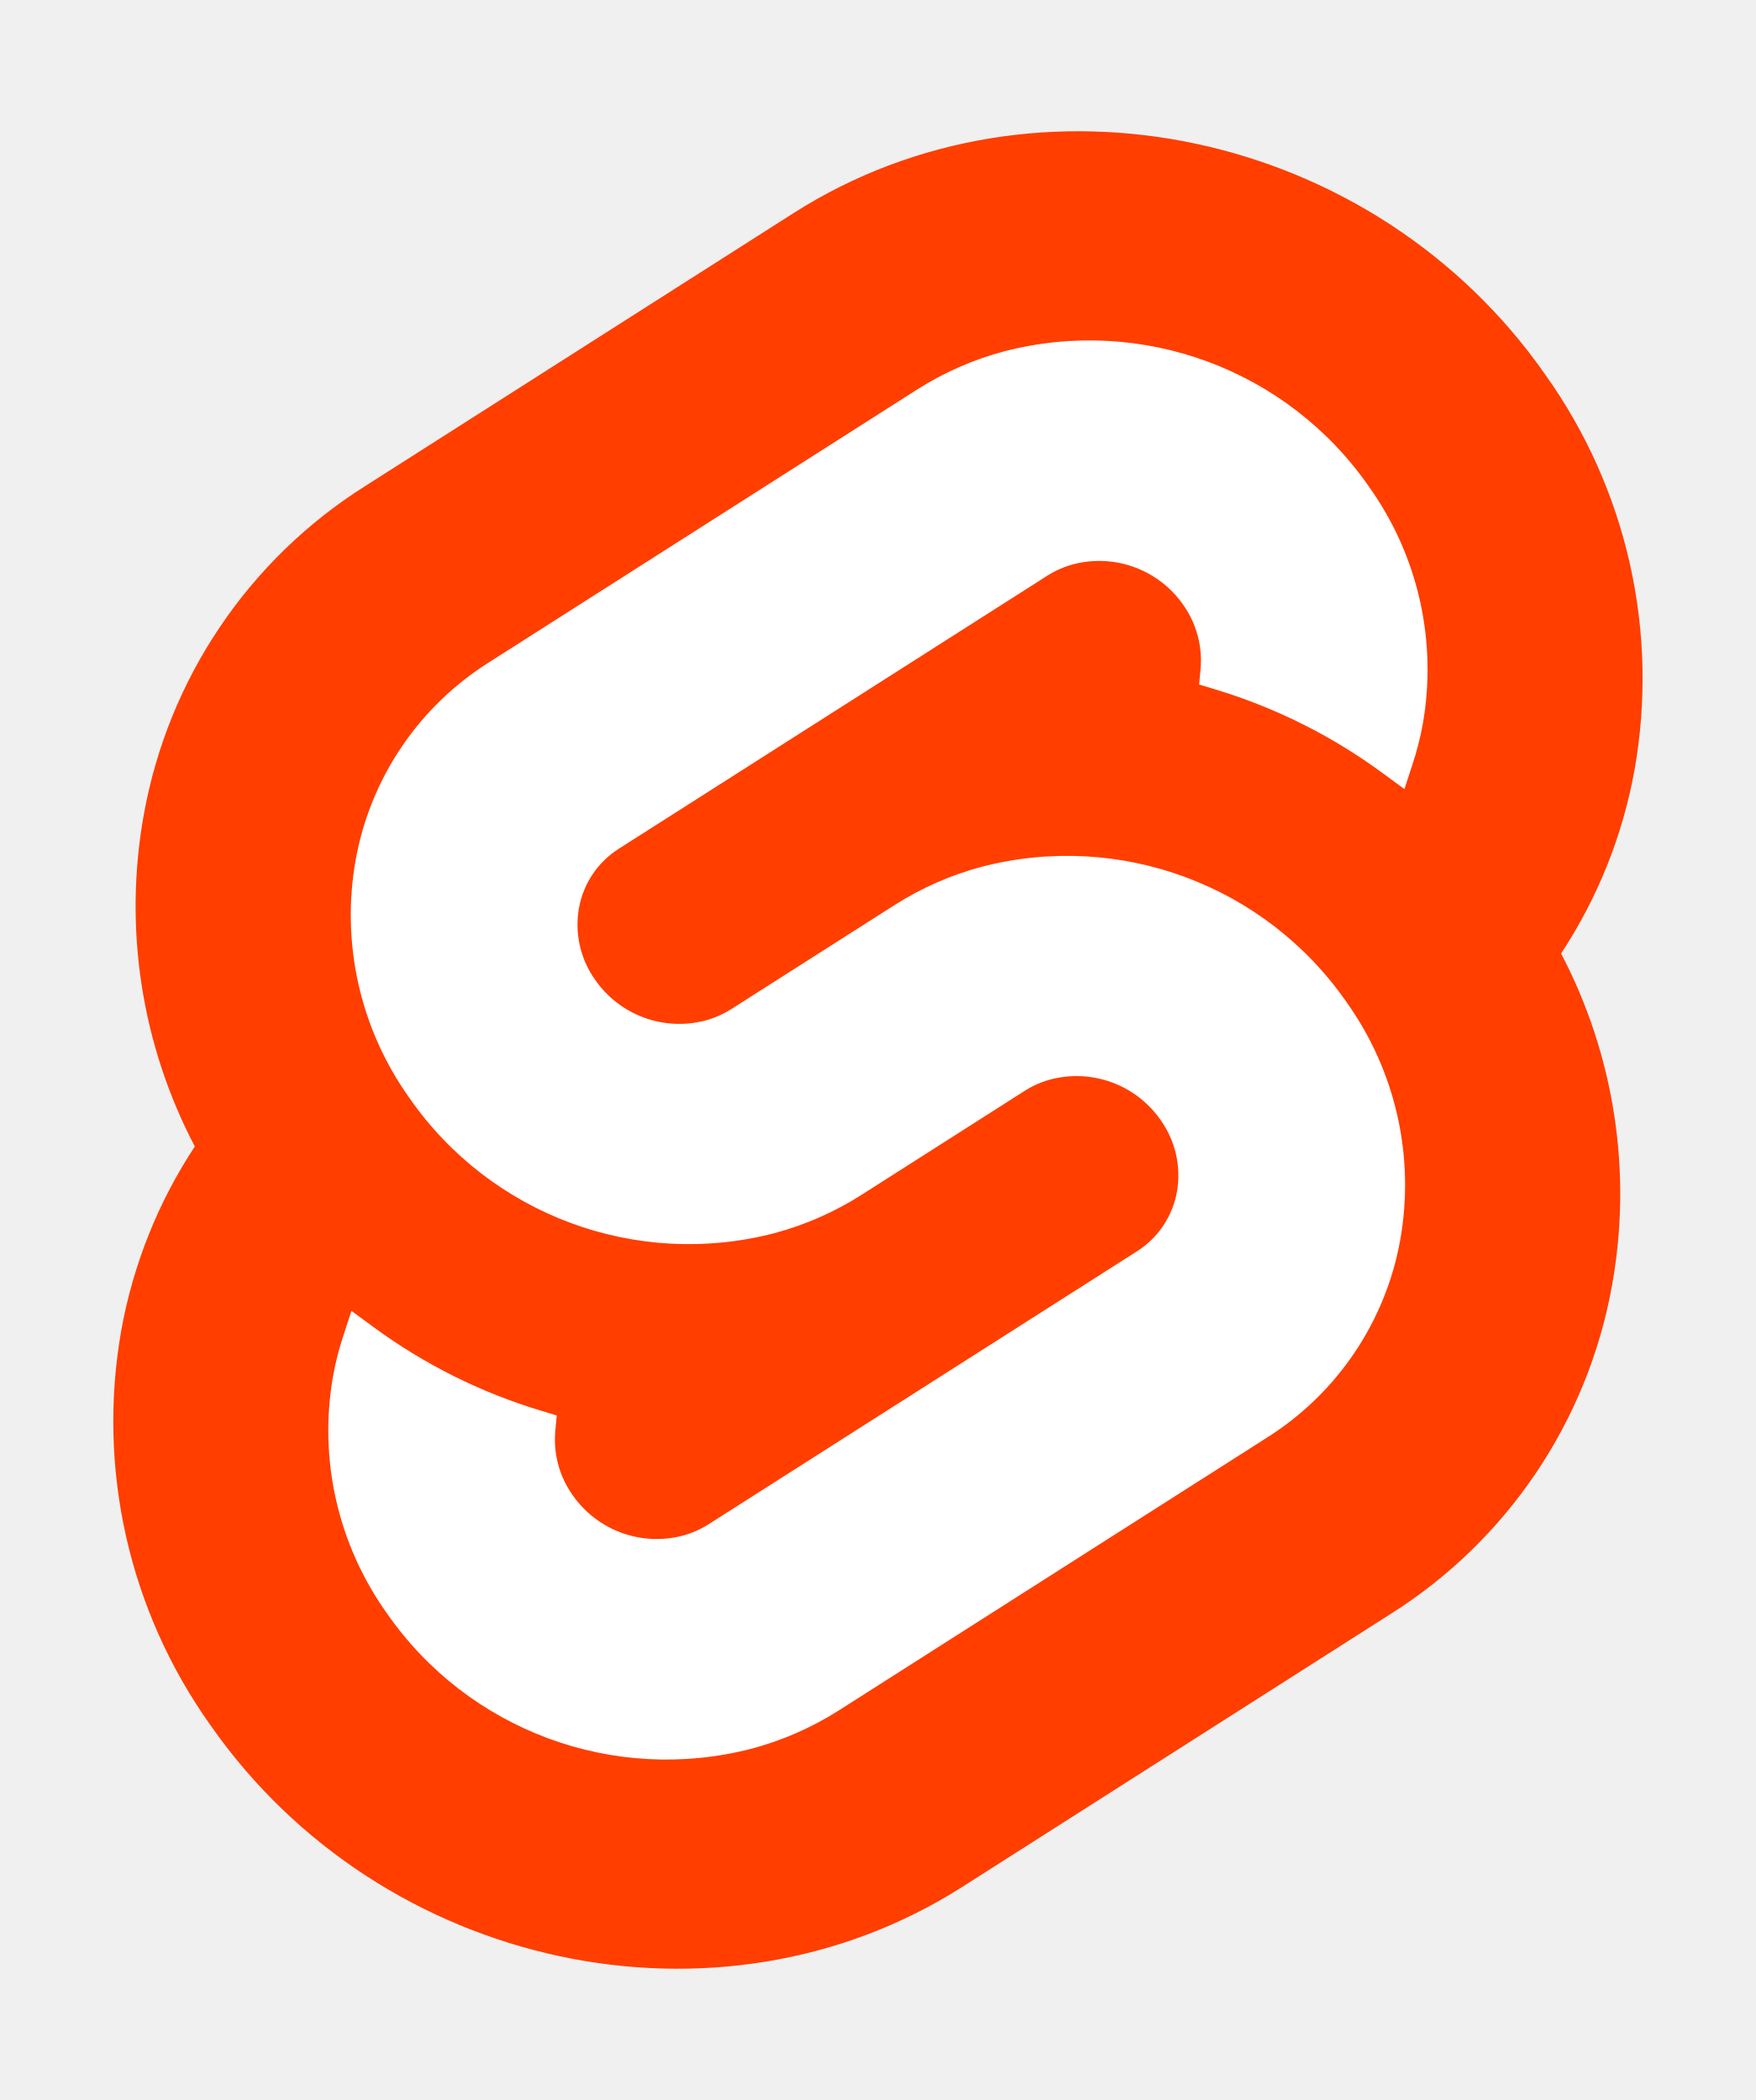
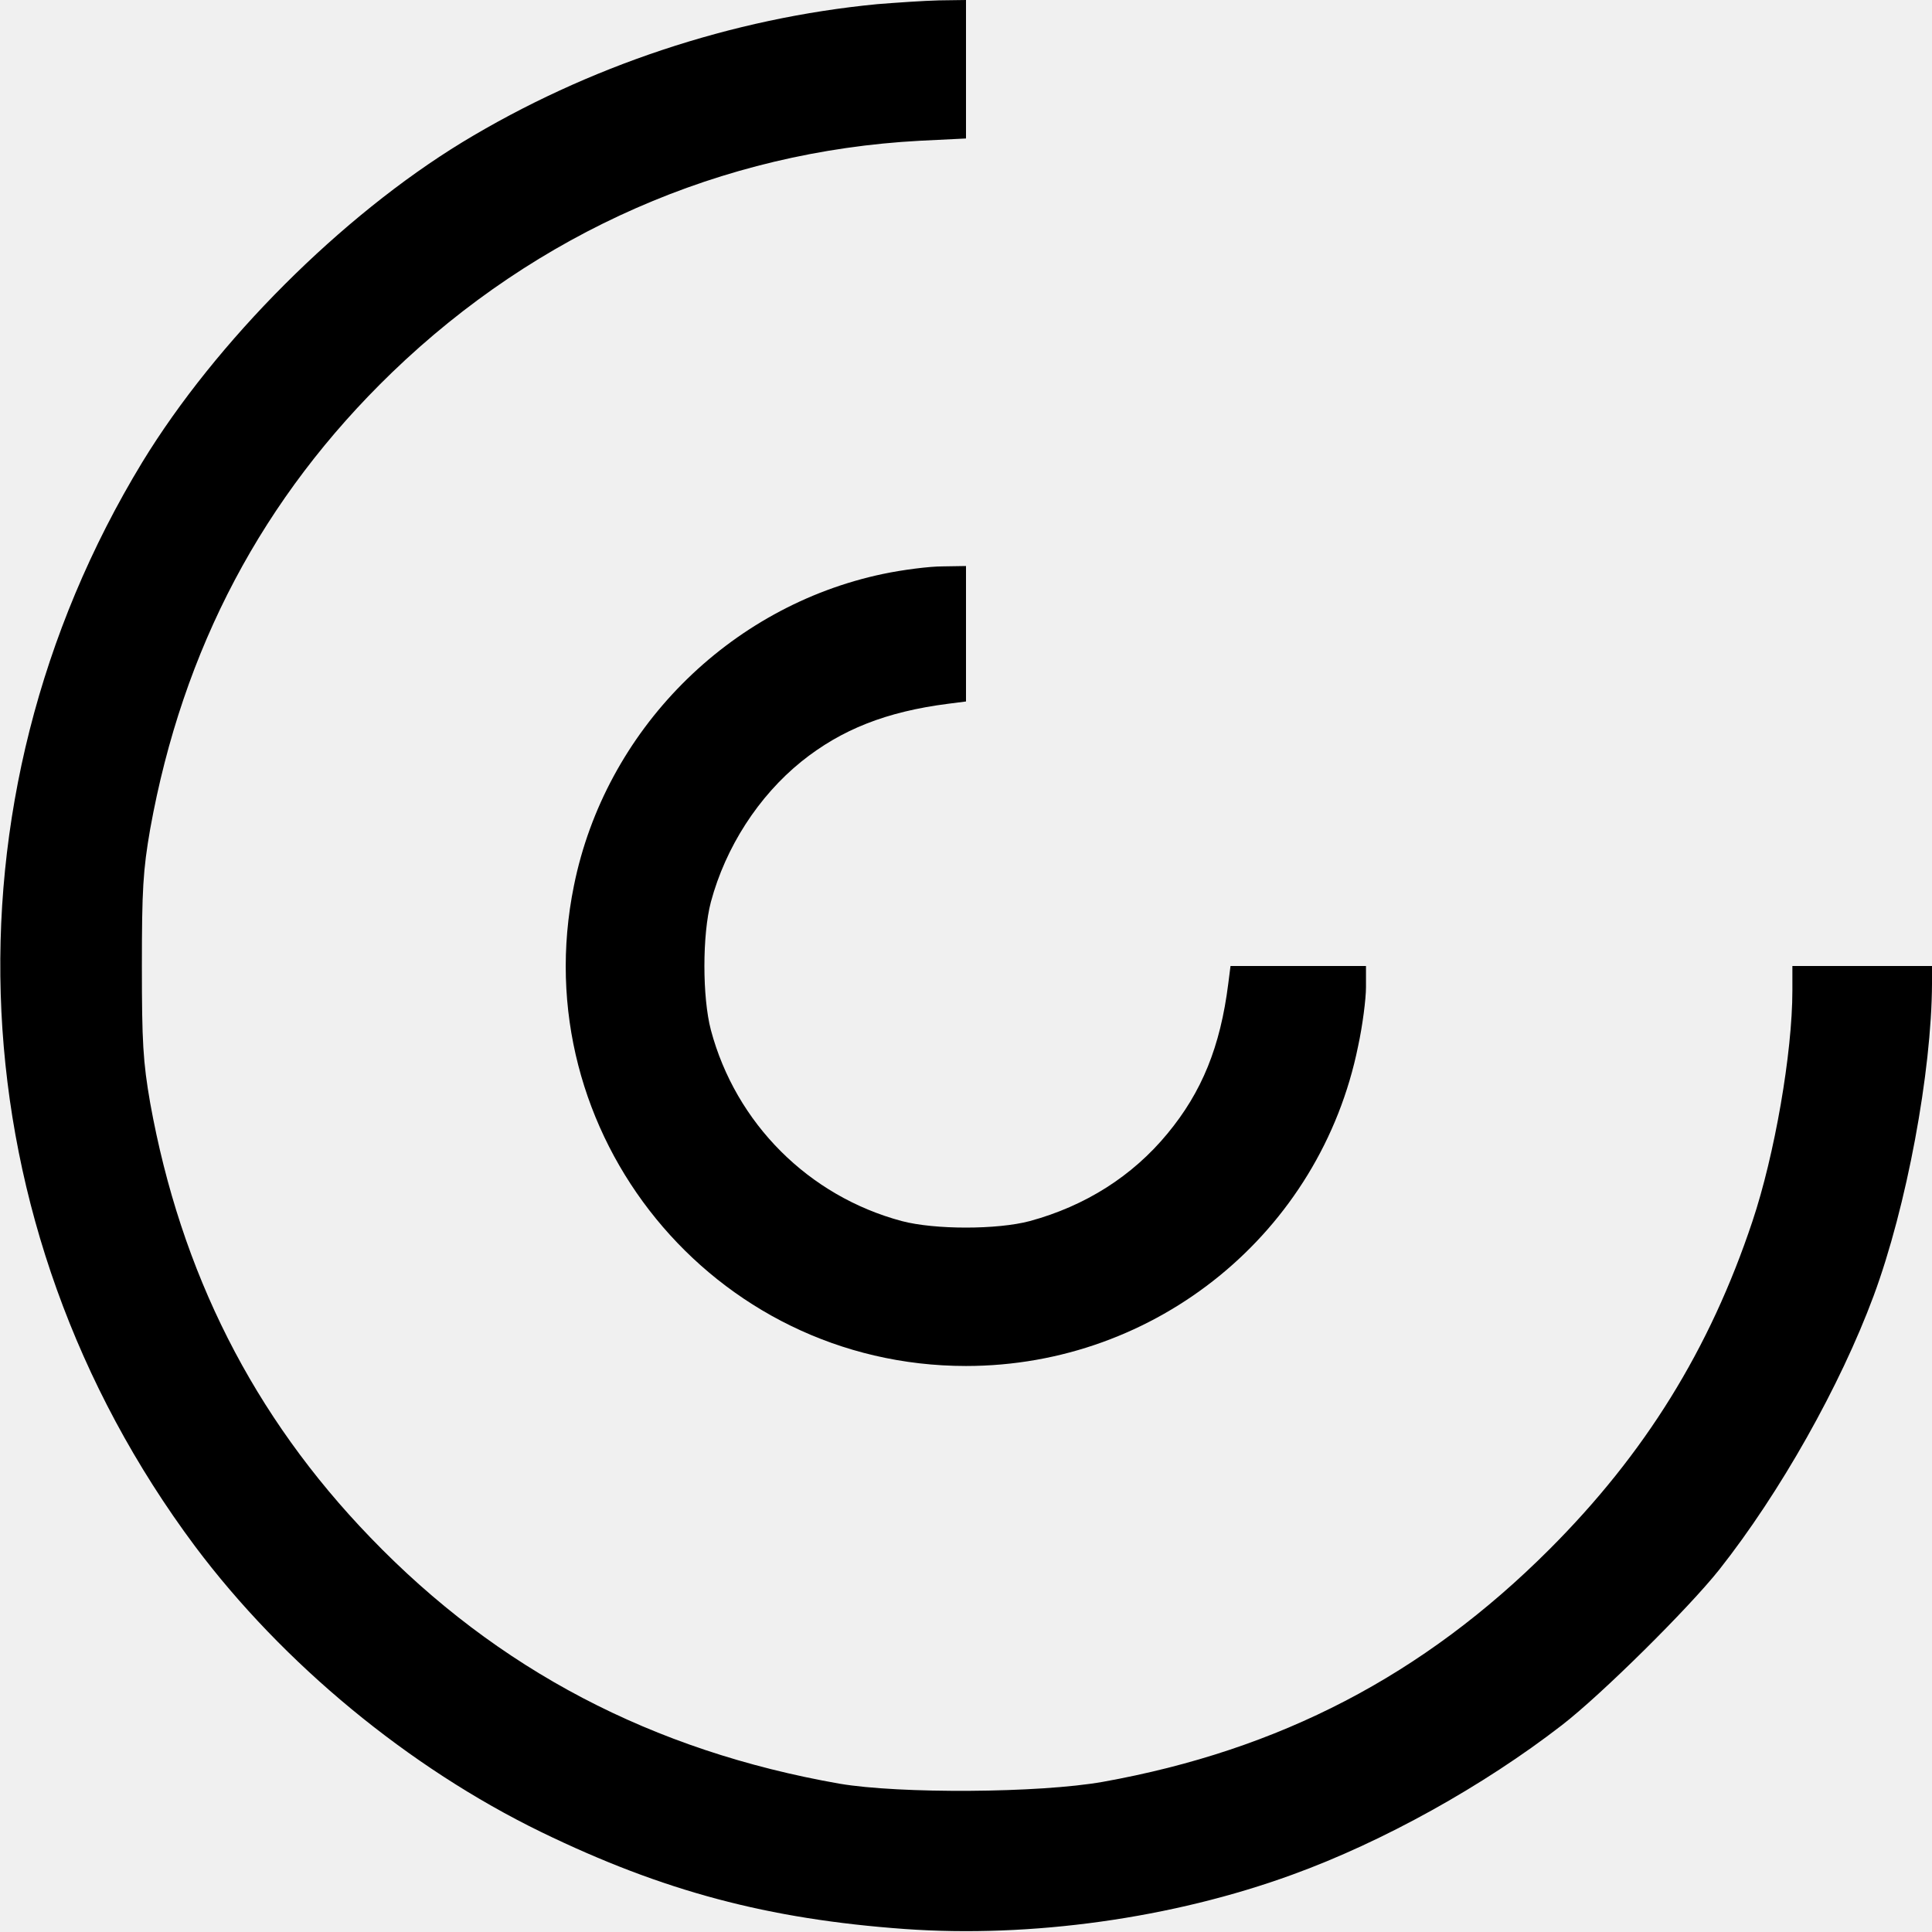
- <svg xmlns="http://www.w3.org/2000/svg" width="107" height="128" viewBox="0 0 107 128">
-   <path d="M94.157 22.819c-10.4-14.885-30.94-19.297-45.792-9.835L22.282 29.608A29.92 29.92 0 0 0 8.764 49.65a31.5 31.5 0 0 0 3.108 20.231 30 30 0 0 0-4.477 11.183 31.9 31.9 0 0 0 5.448 24.116c10.402 14.887 30.942 19.297 45.791 9.835l26.083-16.624A29.92 29.92 0 0 0 98.235 78.35a31.53 31.53 0 0 0-3.105-20.232 30 30 0 0 0 4.474-11.182 31.88 31.88 0 0 0-5.447-24.116" style="fill:#ff3e00" />
-   <path d="M45.817 106.582a20.72 20.72 0 0 1-22.237-8.243 19.17 19.17 0 0 1-3.277-14.503 18 18 0 0 1 .624-2.435l.49-1.498 1.337.981a33.6 33.6 0 0 0 10.203 5.098l.97.294-.09.968a5.85 5.85 0 0 0 1.052 3.878 6.24 6.24 0 0 0 6.695 2.485 5.8 5.8 0 0 0 1.603-.704L69.27 76.28a5.43 5.43 0 0 0 2.45-3.631 5.8 5.8 0 0 0-.987-4.371 6.24 6.24 0 0 0-6.698-2.487 5.7 5.7 0 0 0-1.6.704l-9.953 6.345a19 19 0 0 1-5.296 2.326 20.72 20.72 0 0 1-22.237-8.243 19.17 19.17 0 0 1-3.277-14.502 17.99 17.99 0 0 1 8.13-12.052l26.081-16.623a19 19 0 0 1 5.3-2.329 20.72 20.72 0 0 1 22.237 8.243 19.17 19.17 0 0 1 3.277 14.503 18 18 0 0 1-.624 2.435l-.49 1.498-1.337-.98a33.6 33.6 0 0 0-10.203-5.1l-.97-.294.09-.968a5.86 5.86 0 0 0-1.052-3.878 6.24 6.24 0 0 0-6.696-2.485 5.8 5.8 0 0 0-1.602.704L37.73 51.72a5.42 5.42 0 0 0-2.449 3.63 5.79 5.79 0 0 0 .986 4.372 6.24 6.24 0 0 0 6.698 2.486 5.8 5.8 0 0 0 1.602-.704l9.952-6.342a19 19 0 0 1 5.295-2.328 20.72 20.72 0 0 1 22.237 8.242 19.17 19.17 0 0 1 3.277 14.503 18 18 0 0 1-8.13 12.053l-26.081 16.622a19 19 0 0 1-5.3 2.328" style="fill:#fff" />
+ <svg xmlns="http://www.w3.org/2000/svg" version="1.0" width="512pt" height="512pt" viewBox="0 0 512 512" preserveAspectRatio="xMidYMid meet">
+   <g transform="translate(0,512) scale(0.1,-0.1)" fill="#000000" stroke="none">
+     <path d="M2325 5109 c-385 -37 -769 -165 -1100 -366 -321 -196 -652 -527 -848 -848 -548 -902 -494 -2023 140 -2873 233 -311 566 -586 917 -757 323 -157 602 -231 963 -257 335 -24 710 28 1028 144 240 87 506 235 714 396 105 81 336 310 417 412 162 205 321 488 409 725 88 237 154 595 155 828 l0 47 -185 0 -185 0 0 -65 c0 -165 -47 -436 -106 -612 -113 -339 -285 -616 -538 -869 -334 -334 -715 -532 -1183 -616 -169 -30 -539 -32 -698 -5 -496 87 -906 302 -1243 652 -311 322 -503 703 -584 1152 -19 109 -22 162 -22 363 0 201 3 254 22 363 86 477 298 879 641 1210 385 371 874 586 1399 614 l122 6 0 184 0 183 -72 -1 c-40 -1 -113 -6 -163 -10z" />
+     <path d="M2340 3599 c-409 -86 -736 -415 -819 -826 -134 -657 368 -1273 1039 -1273 505 0 939 354 1039 847 12 55 21 126 21 157 l0 56 -179 0 -180 0 -6 -47 c-21 -167 -70 -287 -161 -397 -93 -113 -218 -192 -365 -232 -86 -23 -252 -23 -339 0 -247 66 -440 259 -506 506 -23 87 -23 253 0 340 39 145 126 280 240 372 106 85 225 132 389 153 l47 6 0 180 0 179 -62 -1 c-35 0 -106 -9 -158 -20z" />
+   </g>
</svg>
